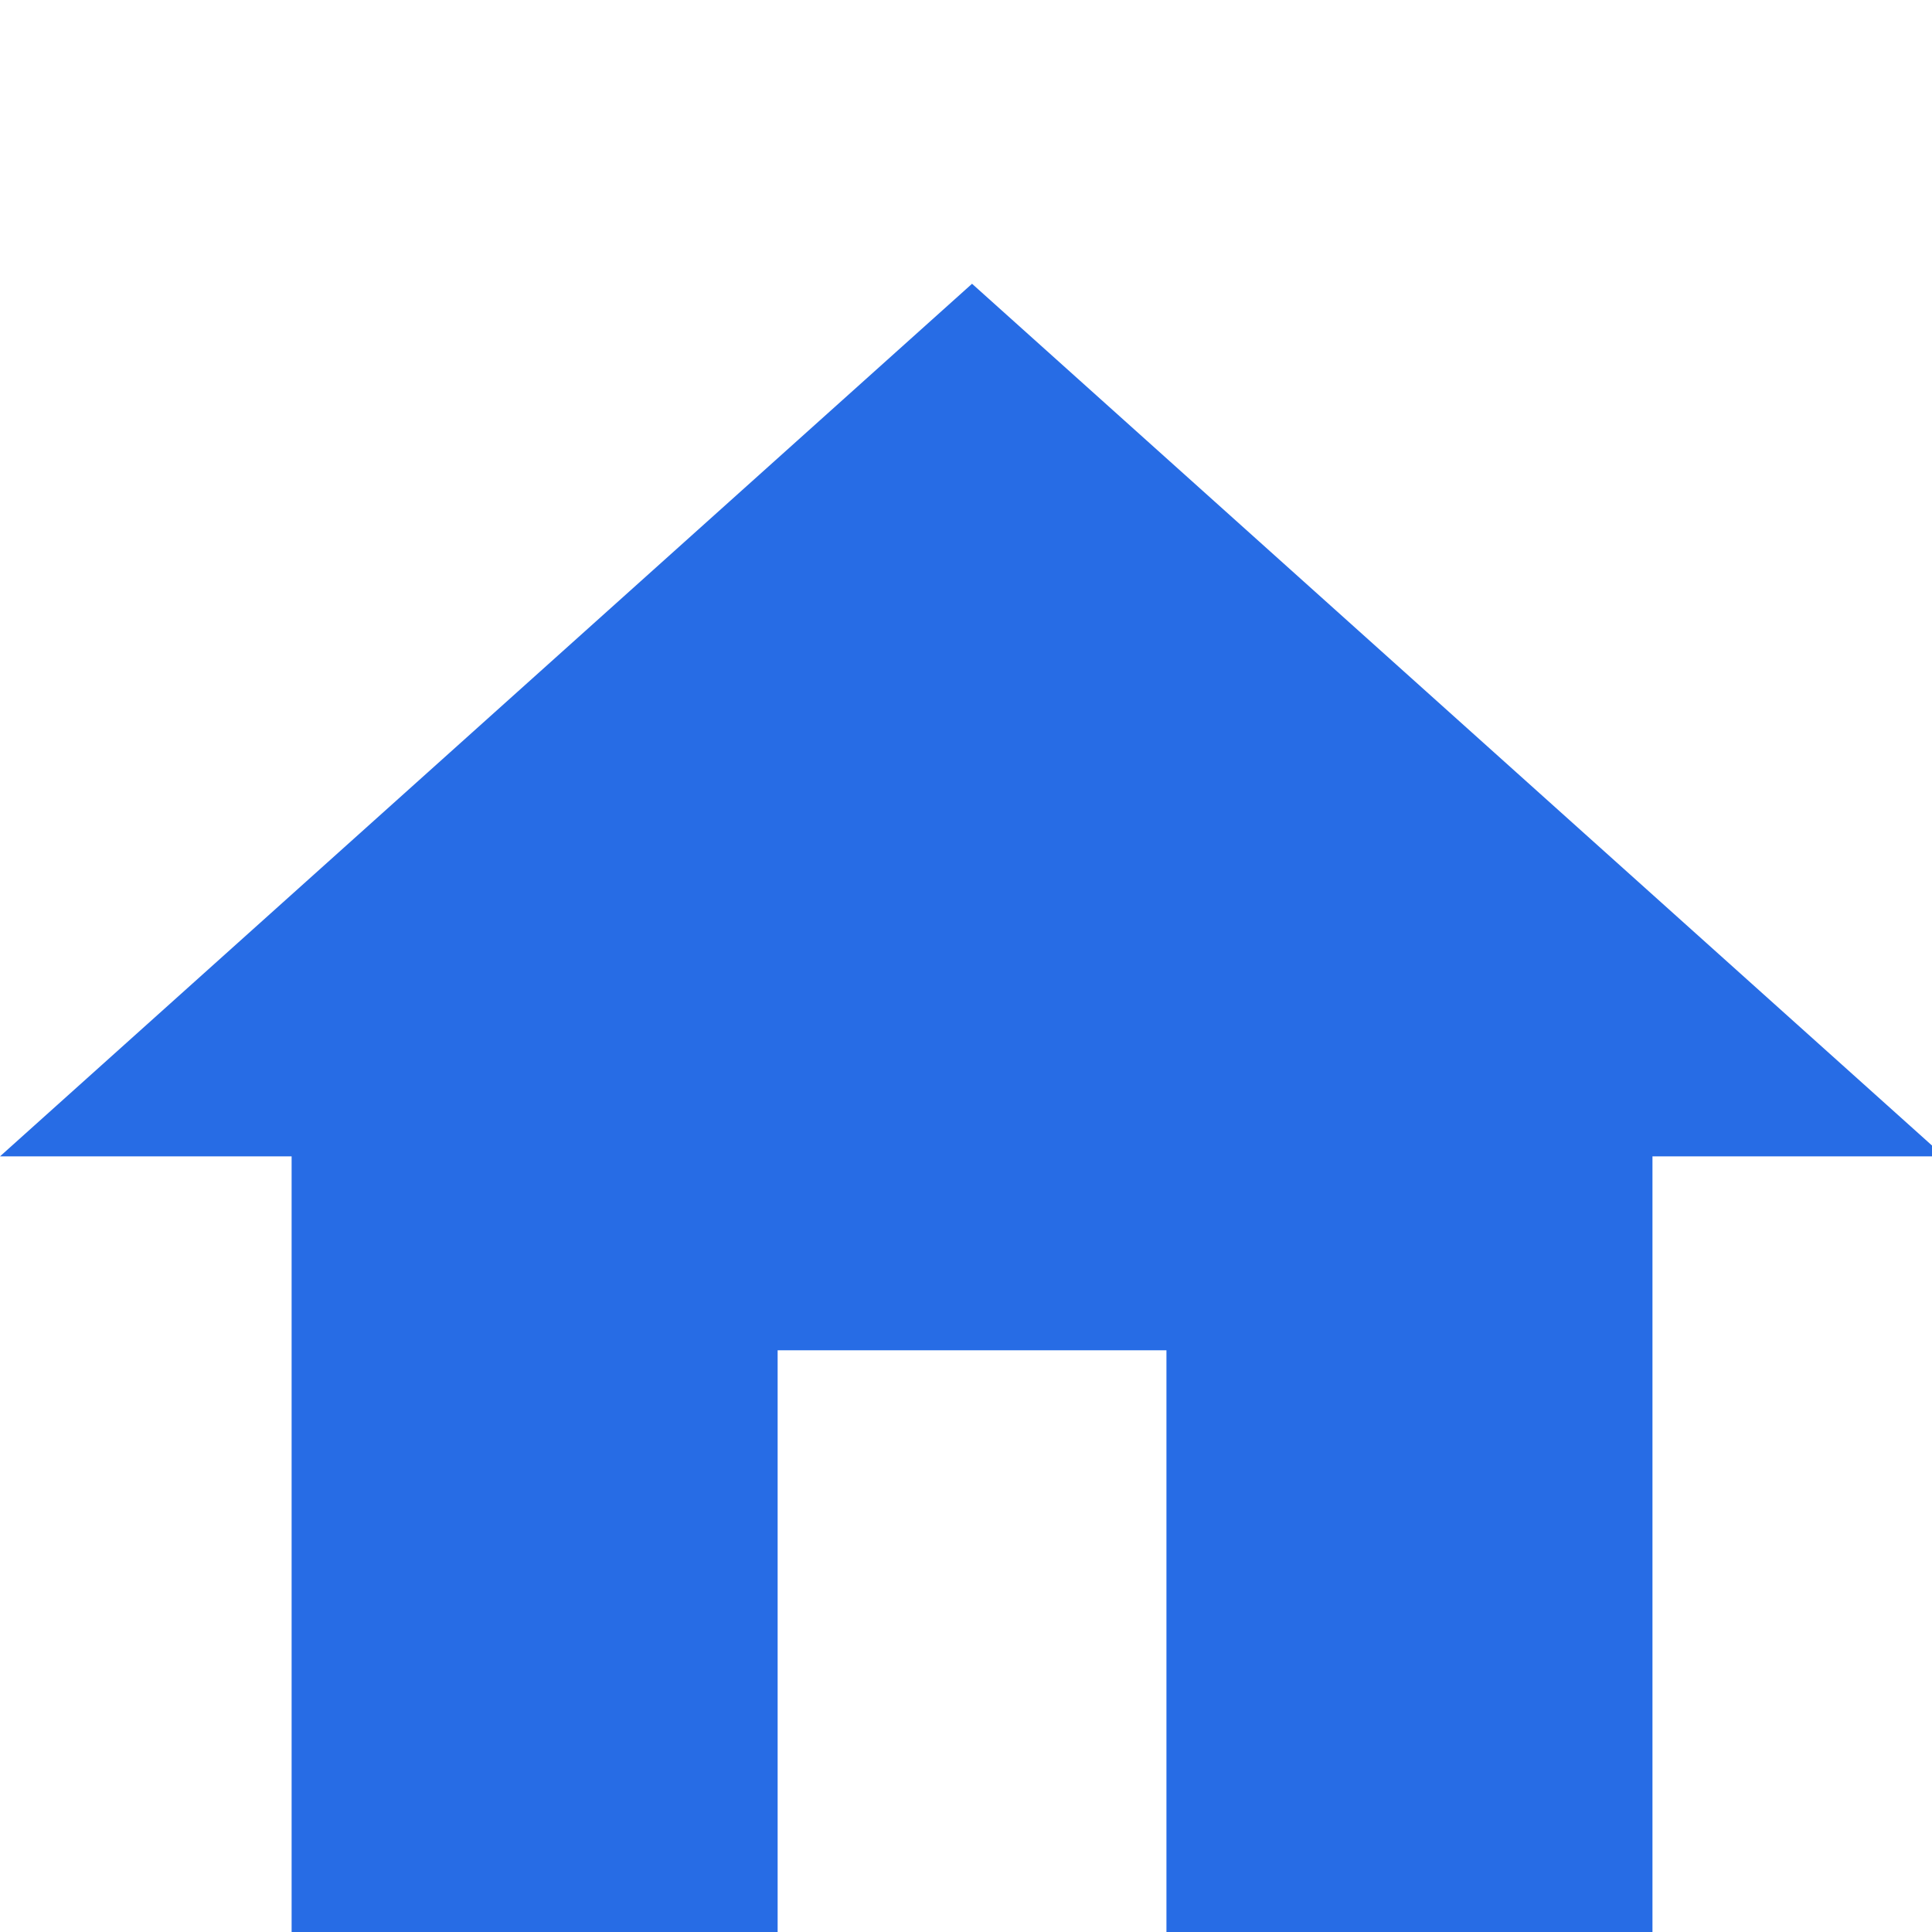
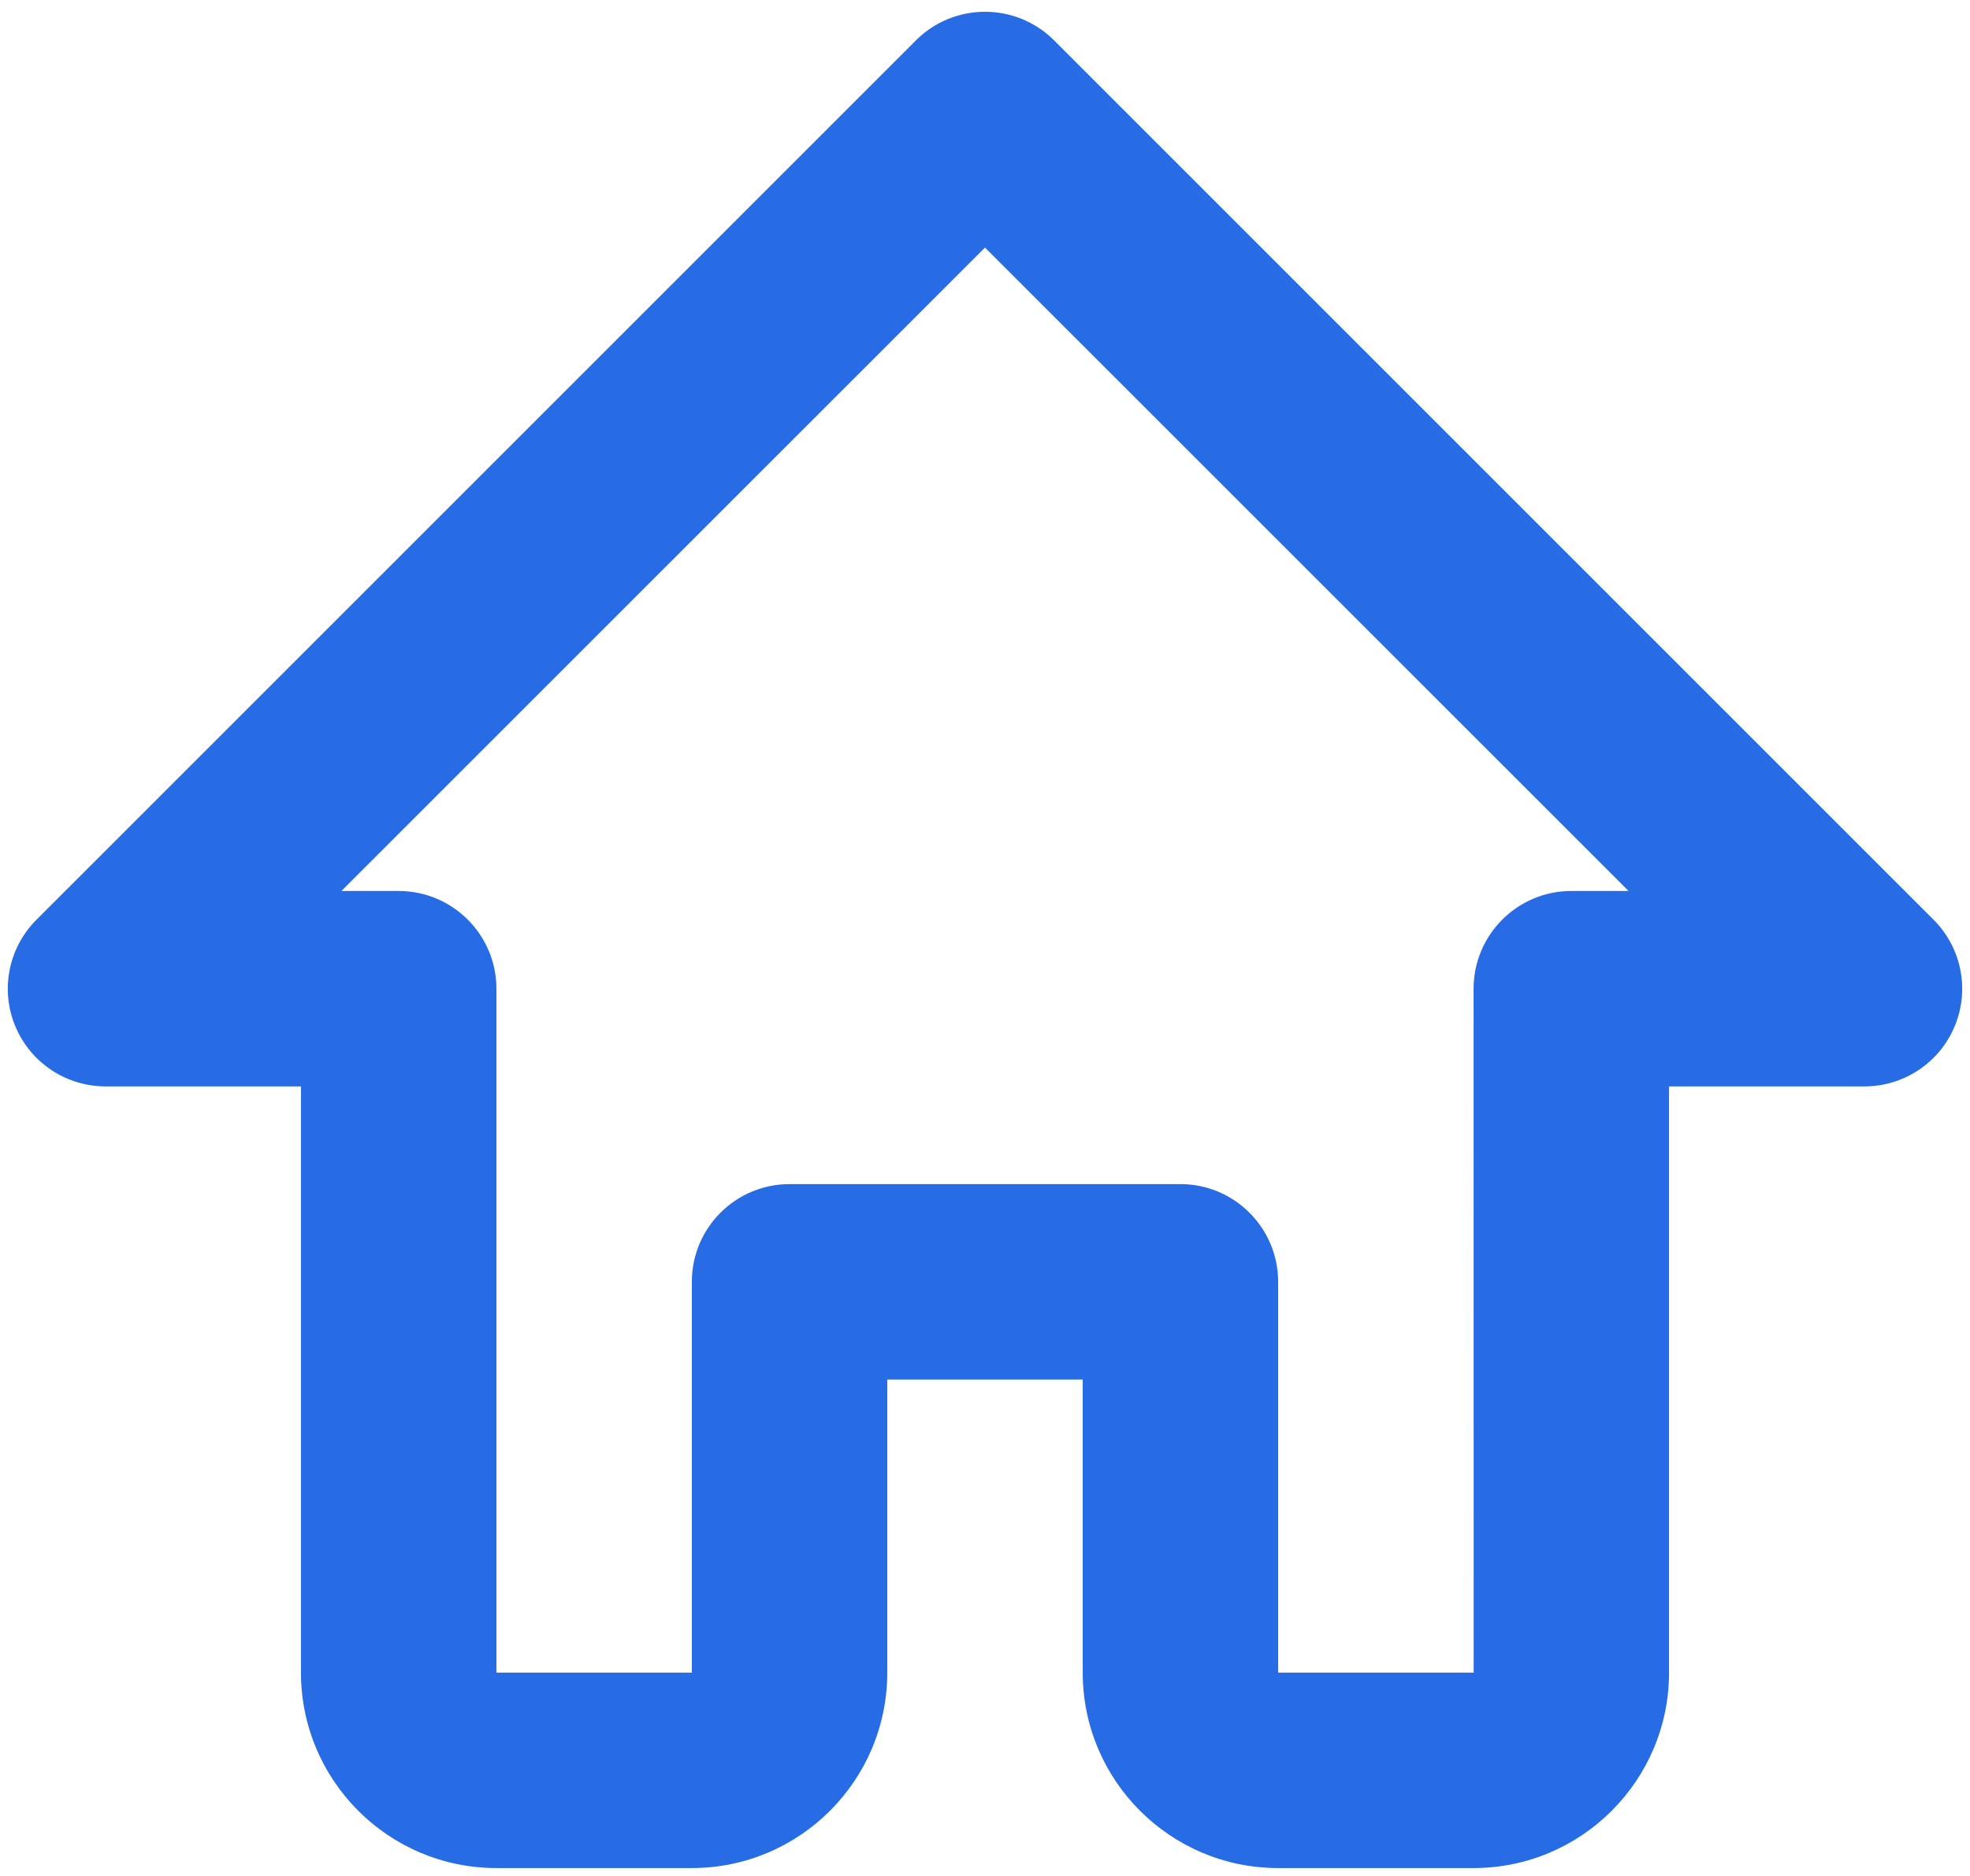
- <svg xmlns="http://www.w3.org/2000/svg" width="96" height="96" viewBox="0 0 96 96" fill="none">
-   <path d="M38.64 96V67.094H57.96V96H82.11V57.459H96.6L48.3 14.1L0 57.459H14.49V96H38.64Z" fill="#276CE5" />
+ <svg xmlns="http://www.w3.org/2000/svg" width="84" height="80" viewBox="0 0 84 80" fill="none">
+   <path d="M62.833 79.663H54.5C49.904 79.663 46.167 75.929 46.167 71.329V58.829H37.833V71.329C37.833 75.929 34.096 79.663 29.5 79.663H21.167C16.571 79.663 12.833 75.929 12.833 71.329V46.329H4.5C2.817 46.329 1.296 45.317 0.65 43.758C0.004 42.204 0.363 40.413 1.554 39.221L39.054 1.721C40.683 0.096 43.317 0.096 44.946 1.721L82.446 39.221C83.638 40.413 83.996 42.204 83.35 43.758C82.704 45.317 81.183 46.329 79.5 46.329H71.167V71.329C71.167 75.925 67.429 79.663 62.833 79.663ZM33.667 50.496H50.333C52.633 50.496 54.5 52.367 54.5 54.663V71.329H62.837L62.833 42.163C62.833 39.867 64.7 37.996 67 37.996H69.442L42 10.558L14.558 37.996H17C19.3 37.996 21.167 39.867 21.167 42.163V71.329H29.5V54.663C29.5 52.362 31.363 50.496 33.667 50.496Z" fill="#276CE5" />
</svg>
